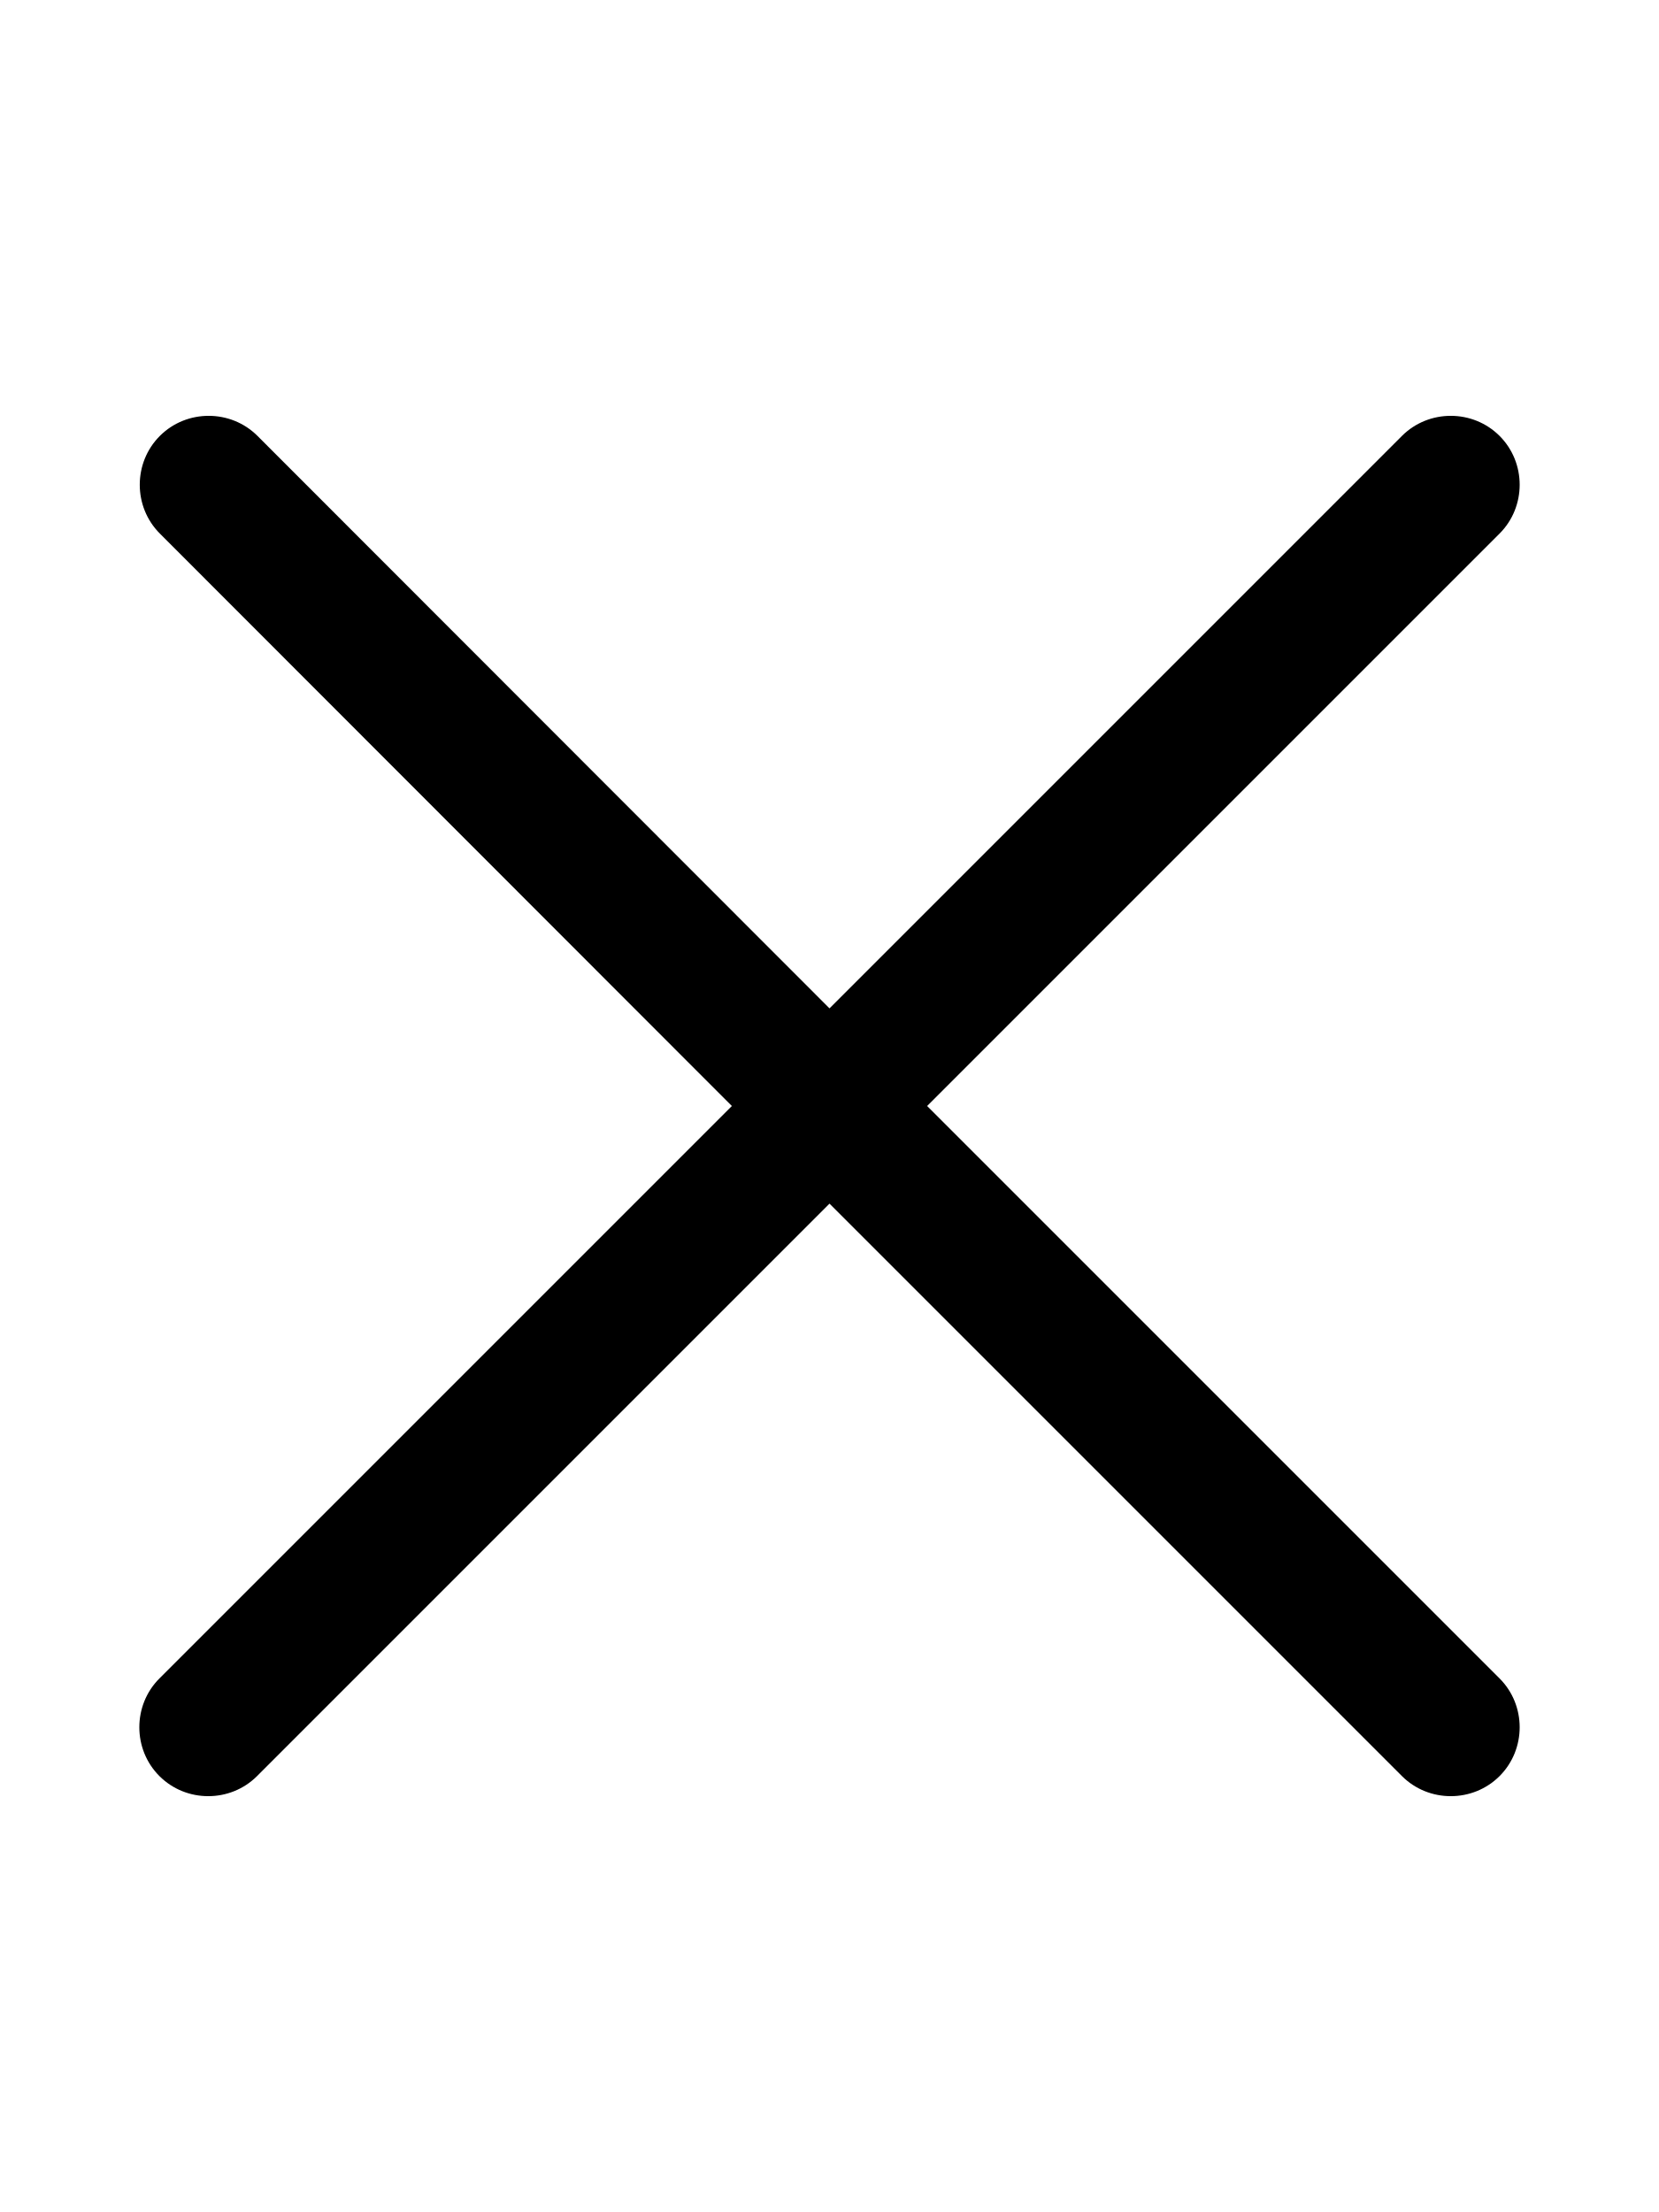
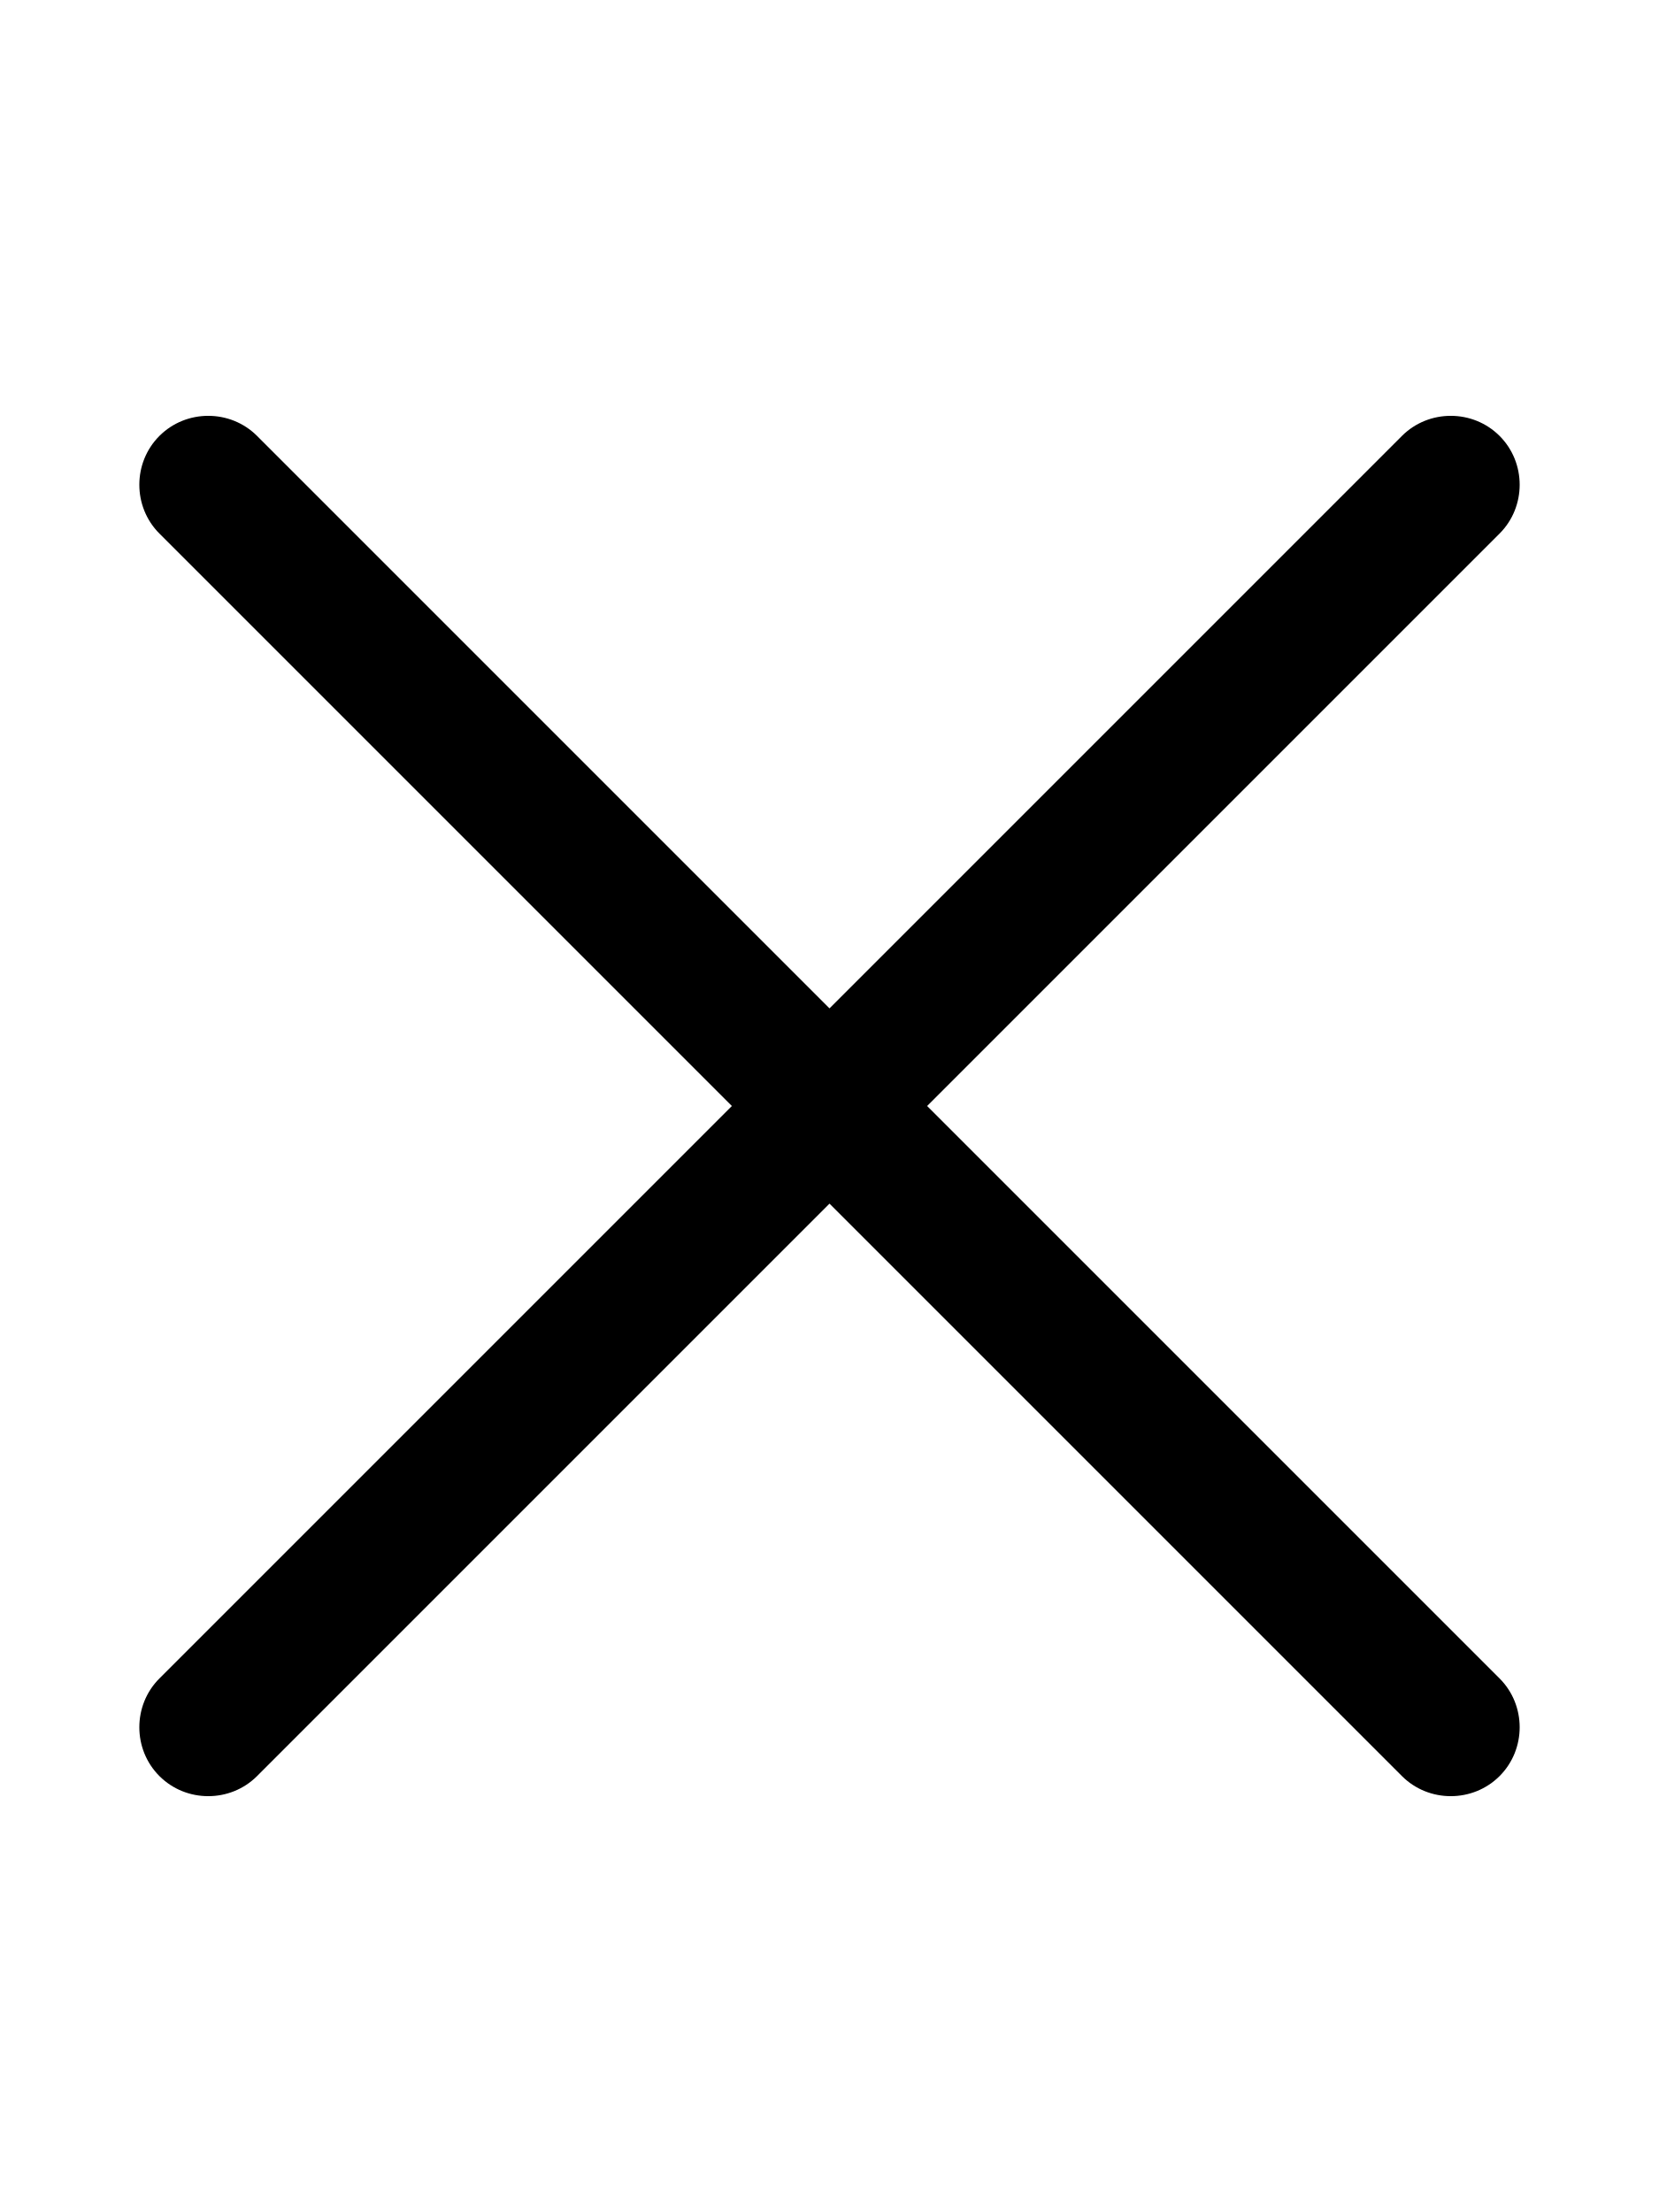
- <svg xmlns="http://www.w3.org/2000/svg" viewBox="0 0 384 512" fill="currentColor">
-   <path d="M324.5 411.1c6.2 6.2 16.4 6.2 22.6 0s6.2-16.4 0-22.6L214.6 256 347.1 123.5c6.2-6.2 6.2-16.4 0-22.6s-16.4-6.2-22.6 0L192 233.4 59.6 100.9c-6.2-6.2-16.4-6.2-22.6 0s-6.2 16.4 0 22.6L169.4 256 36.9 388.5c-6.2 6.2-6.2 16.4 0 22.6s16.4 6.2 22.6 0L192 278.6 324.5 411.1z" />
+ <svg xmlns="http://www.w3.org/2000/svg" fill="currentColor" viewBox="0 0 384 512">
+   <path d="M324.5 411.1c6.2 6.2 16.4 6.2 22.6 0s6.2-16.4 0-22.6L214.6 256 347.1 123.5c6.2-6.2 6.2-16.4 0-22.6s-16.4-6.2-22.6 0L192 233.4 59.5 100.9c-6.2-6.2-16.4-6.2-22.6 0s-6.2 16.4 0 22.6L169.4 256 36.9 388.5c-6.2 6.2-6.2 16.4 0 22.6s16.4 6.2 22.6 0L192 278.6 324.5 411.1z" />
</svg>
